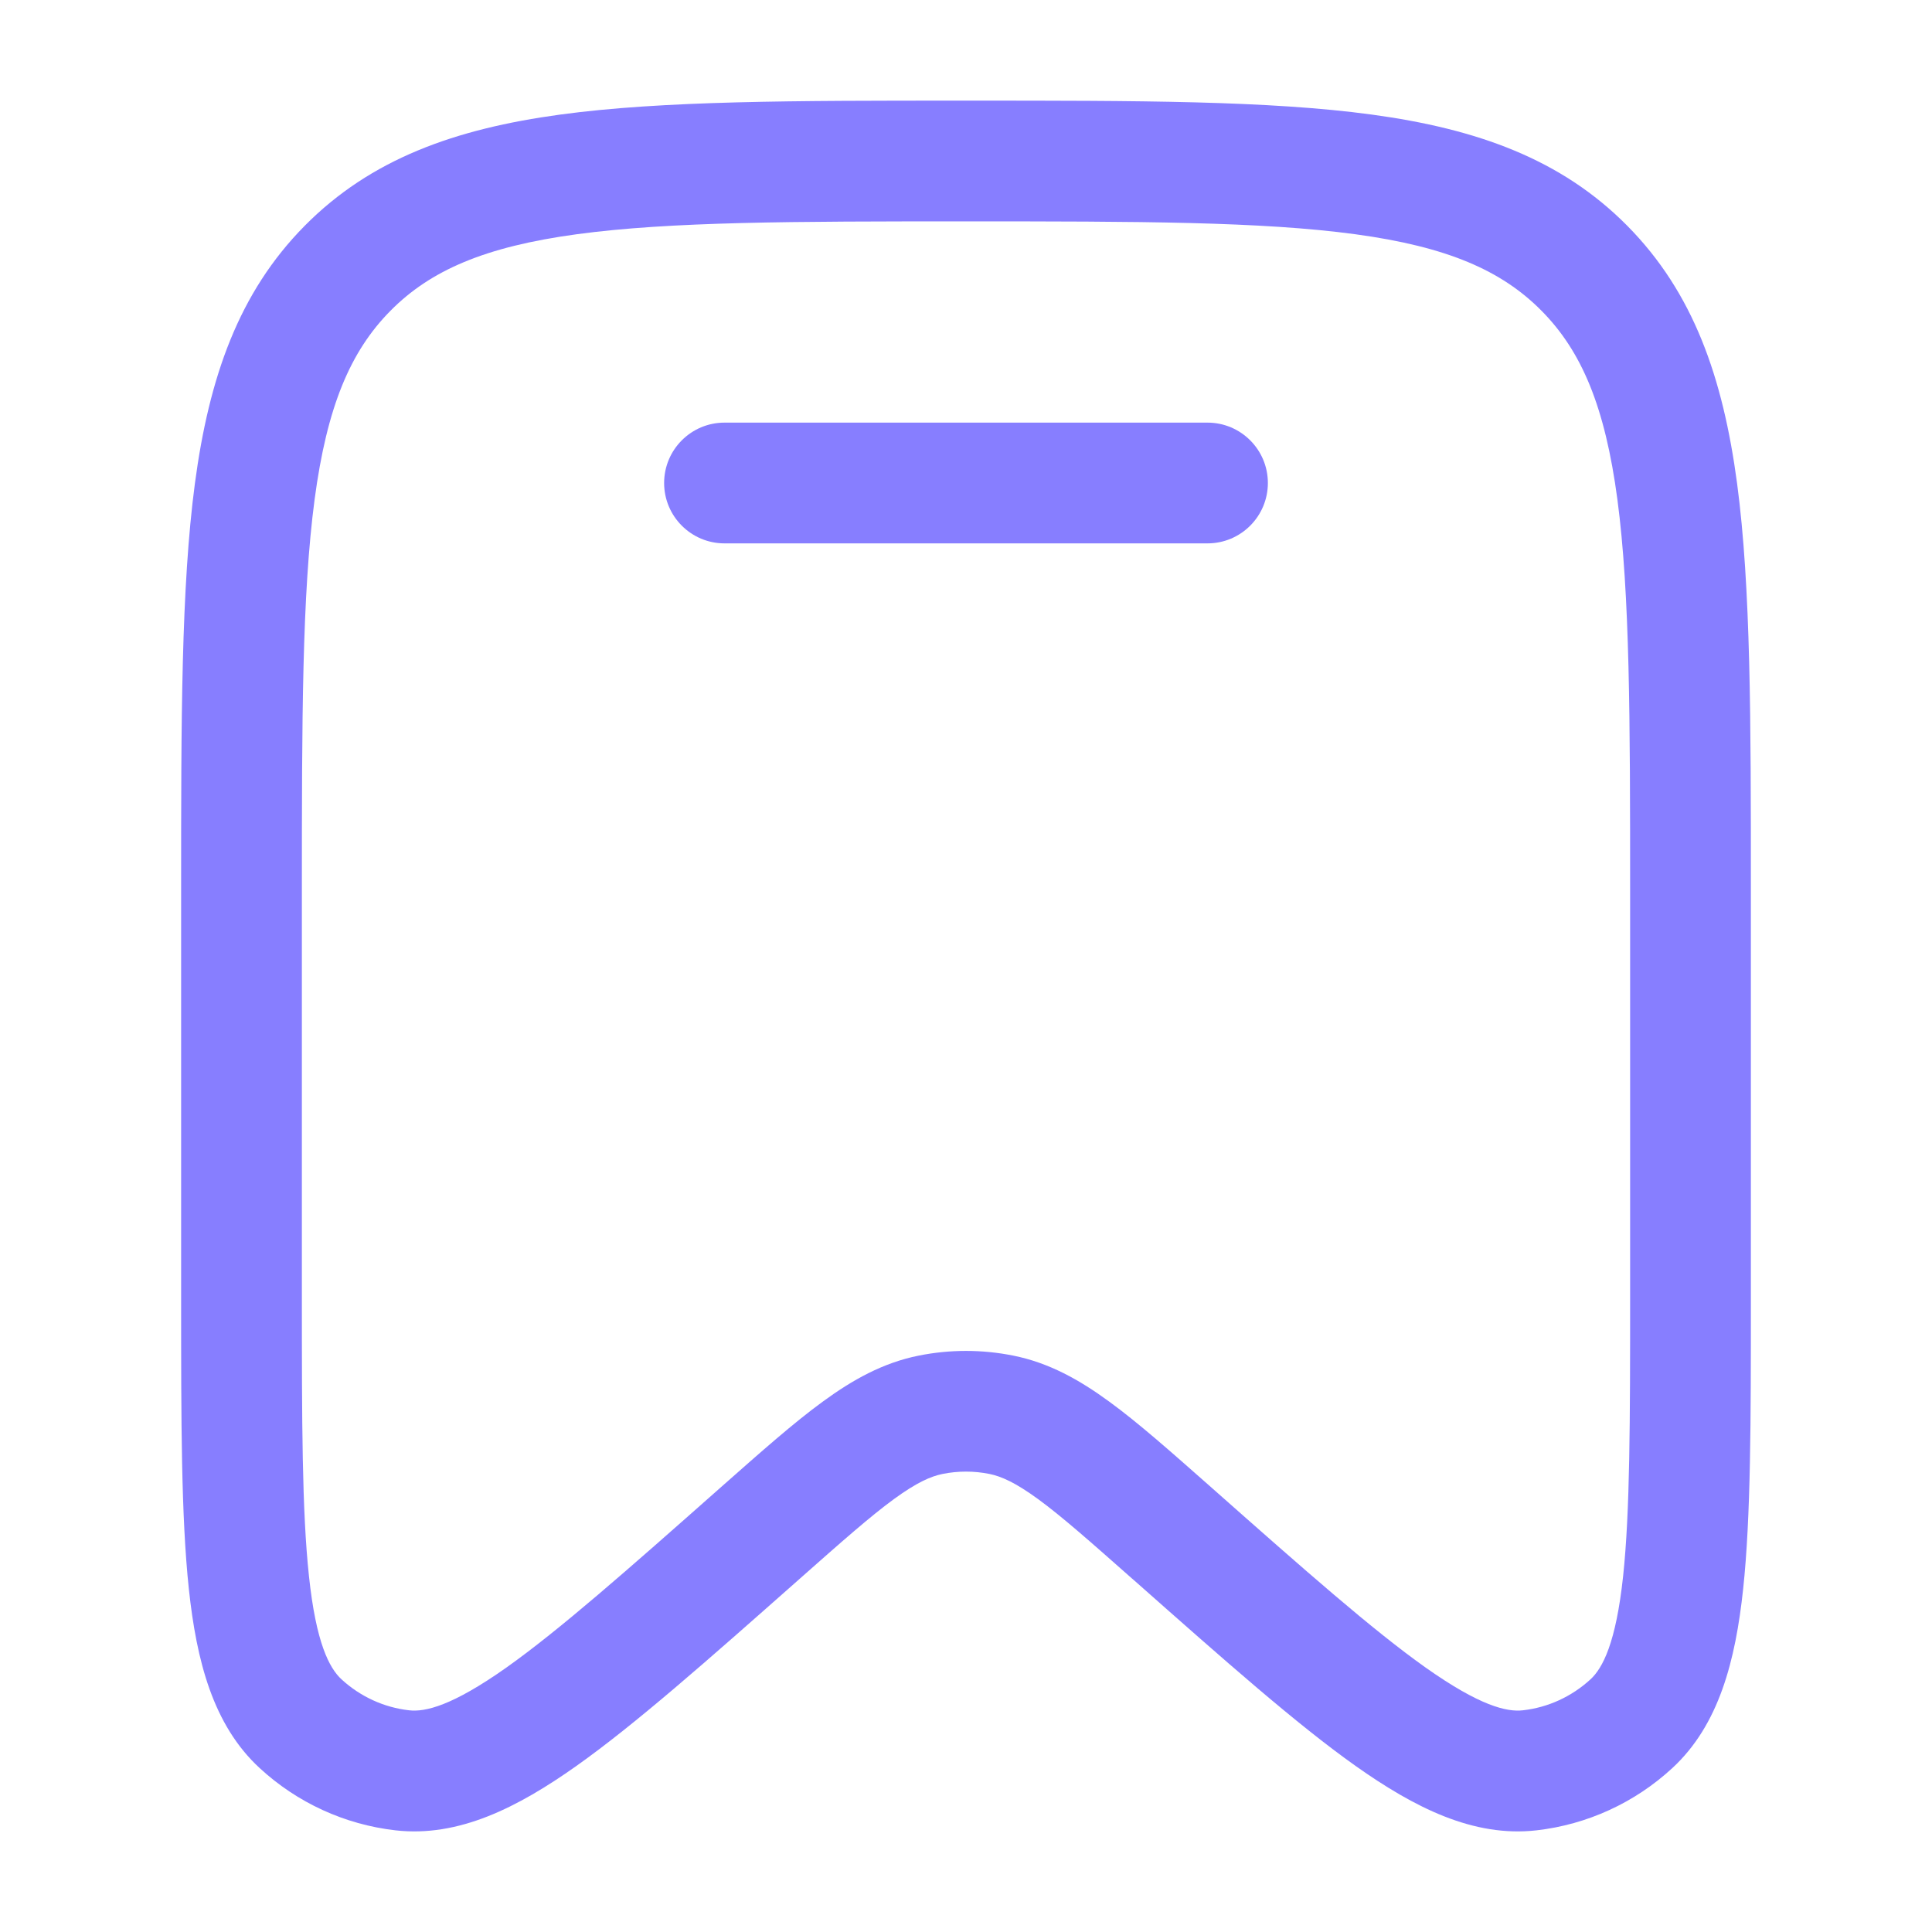
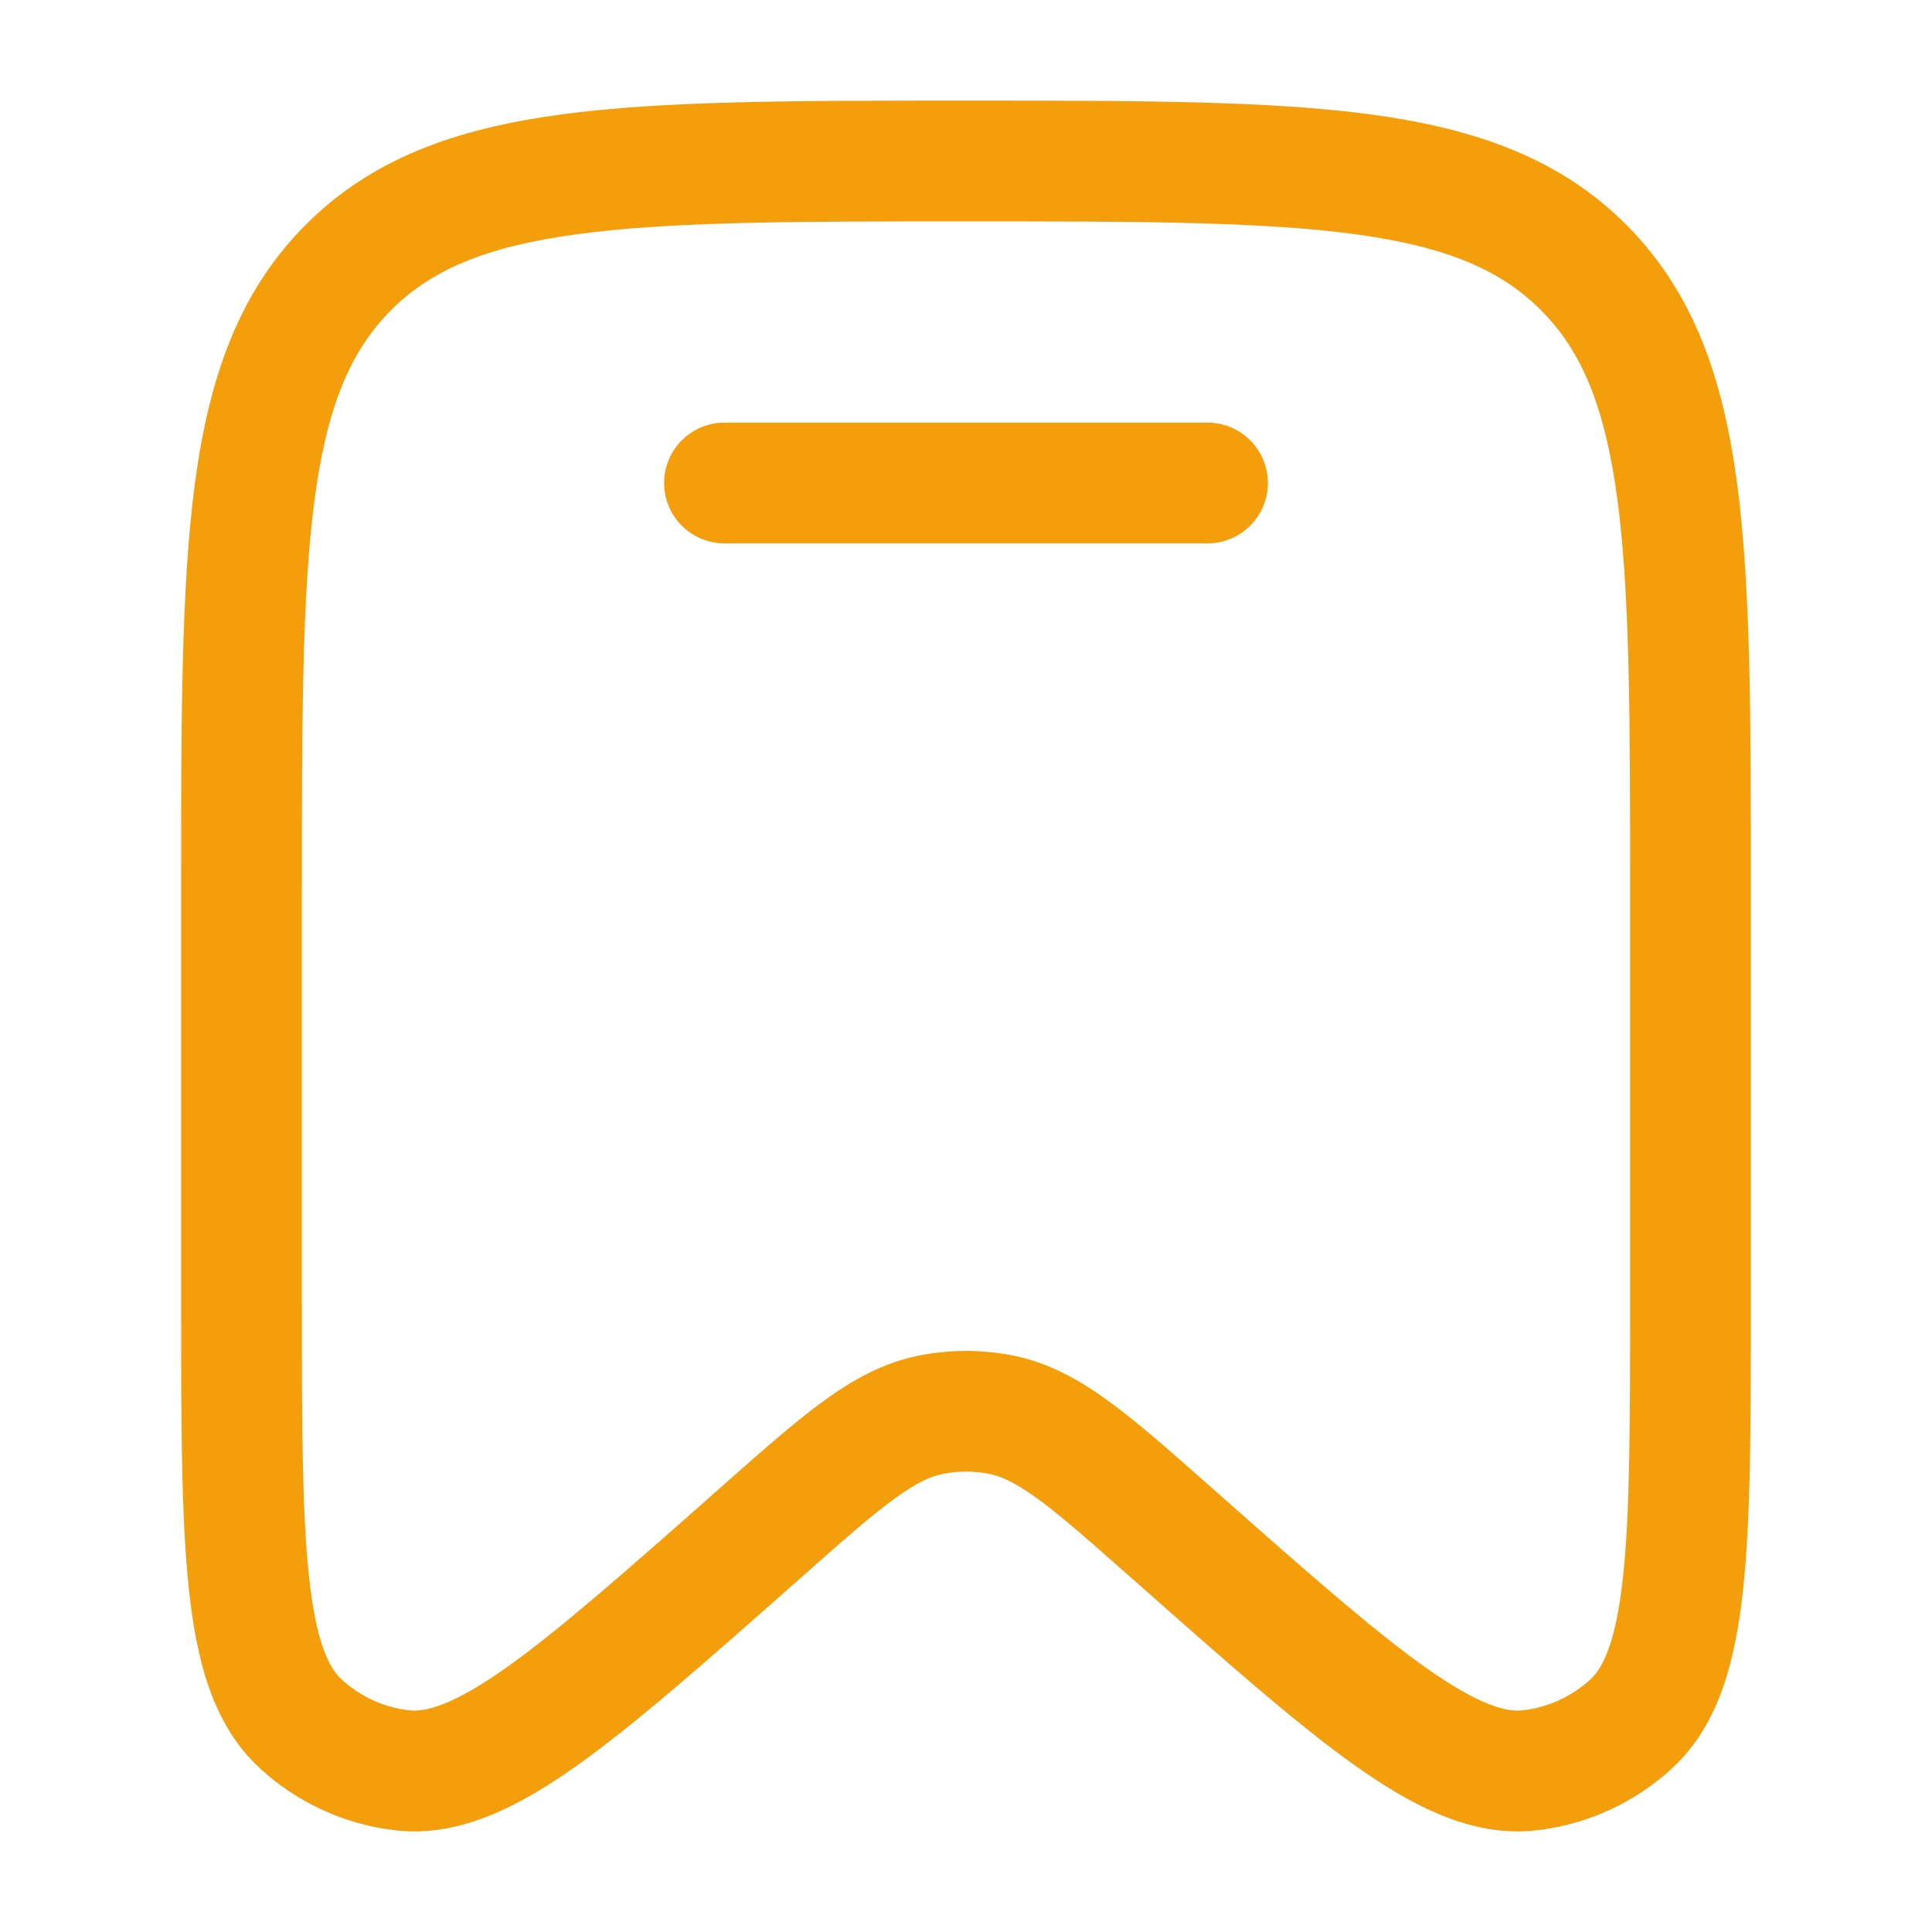
<svg xmlns="http://www.w3.org/2000/svg" width="24" height="24" viewBox="0 0 24 24" fill="none">
-   <path d="M9 5.25C8.586 5.25 8.25 5.586 8.25 6C8.25 6.414 8.586 6.75 9 6.75H15C15.414 6.75 15.75 6.414 15.75 6C15.75 5.586 15.414 5.25 15 5.25H9Z" fill="#877EFF" />
-   <path fill-rule="evenodd" clip-rule="evenodd" d="M11.943 1.25C9.87 1.25 8.237 1.25 6.961 1.423C5.651 1.601 4.606 1.975 3.785 2.805C2.965 3.634 2.597 4.687 2.421 6.007C2.25 7.296 2.25 8.945 2.25 11.041V16.139C2.25 17.647 2.25 18.84 2.346 19.739C2.441 20.627 2.644 21.428 3.226 21.964C3.692 22.394 4.282 22.665 4.912 22.737C5.699 22.827 6.434 22.451 7.159 21.938C7.892 21.419 8.781 20.632 9.903 19.64L9.939 19.608C10.459 19.148 10.811 18.837 11.105 18.622C11.389 18.415 11.562 18.34 11.708 18.31C11.901 18.271 12.099 18.271 12.292 18.31C12.438 18.34 12.611 18.415 12.895 18.622C13.189 18.837 13.541 19.148 14.061 19.608L14.098 19.64C15.219 20.632 16.108 21.419 16.841 21.938C17.566 22.451 18.301 22.827 19.088 22.737C19.718 22.665 20.308 22.394 20.774 21.964C21.355 21.428 21.559 20.627 21.654 19.739C21.75 18.84 21.75 17.647 21.75 16.139V11.041C21.75 8.945 21.75 7.295 21.579 6.007C21.403 4.687 21.035 3.634 20.215 2.805C19.394 1.975 18.349 1.601 17.039 1.423C15.763 1.25 14.13 1.25 12.057 1.25H11.943ZM4.851 3.86C5.348 3.358 6.023 3.065 7.163 2.91C8.326 2.752 9.857 2.75 12 2.75C14.143 2.75 15.674 2.752 16.837 2.91C17.977 3.065 18.652 3.358 19.149 3.86C19.647 4.363 19.938 5.048 20.092 6.205C20.248 7.383 20.25 8.932 20.25 11.098V16.091C20.25 17.657 20.249 18.77 20.163 19.579C20.074 20.409 19.91 20.72 19.758 20.861C19.524 21.076 19.23 21.211 18.918 21.246C18.718 21.269 18.384 21.192 17.708 20.714C17.05 20.247 16.221 19.516 15.055 18.484L15.029 18.461C14.541 18.03 14.137 17.672 13.78 17.412C13.407 17.139 13.031 16.929 12.588 16.84C12.2 16.762 11.8 16.762 11.412 16.84C10.969 16.929 10.593 17.139 10.22 17.412C9.863 17.672 9.459 18.03 8.971 18.461L8.945 18.484C7.779 19.516 6.95 20.247 6.292 20.714C5.616 21.192 5.282 21.269 5.082 21.246C4.77 21.211 4.476 21.076 4.242 20.861C4.09 20.72 3.926 20.409 3.838 19.579C3.751 18.77 3.75 17.657 3.75 16.091V11.098C3.75 8.932 3.752 7.383 3.908 6.205C4.062 5.048 4.353 4.363 4.851 3.86Z" fill="#877EFF" />
+   <path d="M9 5.25C8.586 5.25 8.25 5.586 8.25 6C8.25 6.414 8.586 6.75 9 6.75H15C15.414 6.75 15.75 6.414 15.75 6C15.75 5.586 15.414 5.25 15 5.25H9Z" fill="#F59E0B" />
+   <path fill-rule="evenodd" clip-rule="evenodd" d="M11.943 1.25C9.87 1.25 8.237 1.25 6.961 1.423C5.651 1.601 4.606 1.975 3.785 2.805C2.965 3.634 2.597 4.687 2.421 6.007C2.25 7.296 2.25 8.945 2.25 11.041V16.139C2.25 17.647 2.25 18.84 2.346 19.739C2.441 20.627 2.644 21.428 3.226 21.964C3.692 22.394 4.282 22.665 4.912 22.737C5.699 22.827 6.434 22.451 7.159 21.938C7.892 21.419 8.781 20.632 9.903 19.64L9.939 19.608C10.459 19.148 10.811 18.837 11.105 18.622C11.389 18.415 11.562 18.34 11.708 18.31C11.901 18.271 12.099 18.271 12.292 18.31C12.438 18.34 12.611 18.415 12.895 18.622C13.189 18.837 13.541 19.148 14.061 19.608L14.098 19.64C15.219 20.632 16.108 21.419 16.841 21.938C17.566 22.451 18.301 22.827 19.088 22.737C19.718 22.665 20.308 22.394 20.774 21.964C21.355 21.428 21.559 20.627 21.654 19.739C21.75 18.84 21.75 17.647 21.75 16.139V11.041C21.75 8.945 21.75 7.295 21.579 6.007C21.403 4.687 21.035 3.634 20.215 2.805C19.394 1.975 18.349 1.601 17.039 1.423C15.763 1.25 14.13 1.25 12.057 1.25H11.943ZM4.851 3.86C5.348 3.358 6.023 3.065 7.163 2.91C8.326 2.752 9.857 2.75 12 2.75C14.143 2.75 15.674 2.752 16.837 2.91C17.977 3.065 18.652 3.358 19.149 3.86C19.647 4.363 19.938 5.048 20.092 6.205C20.248 7.383 20.25 8.932 20.25 11.098V16.091C20.25 17.657 20.249 18.77 20.163 19.579C20.074 20.409 19.91 20.72 19.758 20.861C19.524 21.076 19.23 21.211 18.918 21.246C18.718 21.269 18.384 21.192 17.708 20.714C17.05 20.247 16.221 19.516 15.055 18.484L15.029 18.461C14.541 18.03 14.137 17.672 13.78 17.412C13.407 17.139 13.031 16.929 12.588 16.84C12.2 16.762 11.8 16.762 11.412 16.84C10.969 16.929 10.593 17.139 10.22 17.412C9.863 17.672 9.459 18.03 8.971 18.461L8.945 18.484C7.779 19.516 6.95 20.247 6.292 20.714C5.616 21.192 5.282 21.269 5.082 21.246C4.77 21.211 4.476 21.076 4.242 20.861C4.09 20.72 3.926 20.409 3.838 19.579C3.751 18.77 3.75 17.657 3.75 16.091V11.098C3.75 8.932 3.752 7.383 3.908 6.205C4.062 5.048 4.353 4.363 4.851 3.86Z" fill="#F59E0B" />
</svg>
